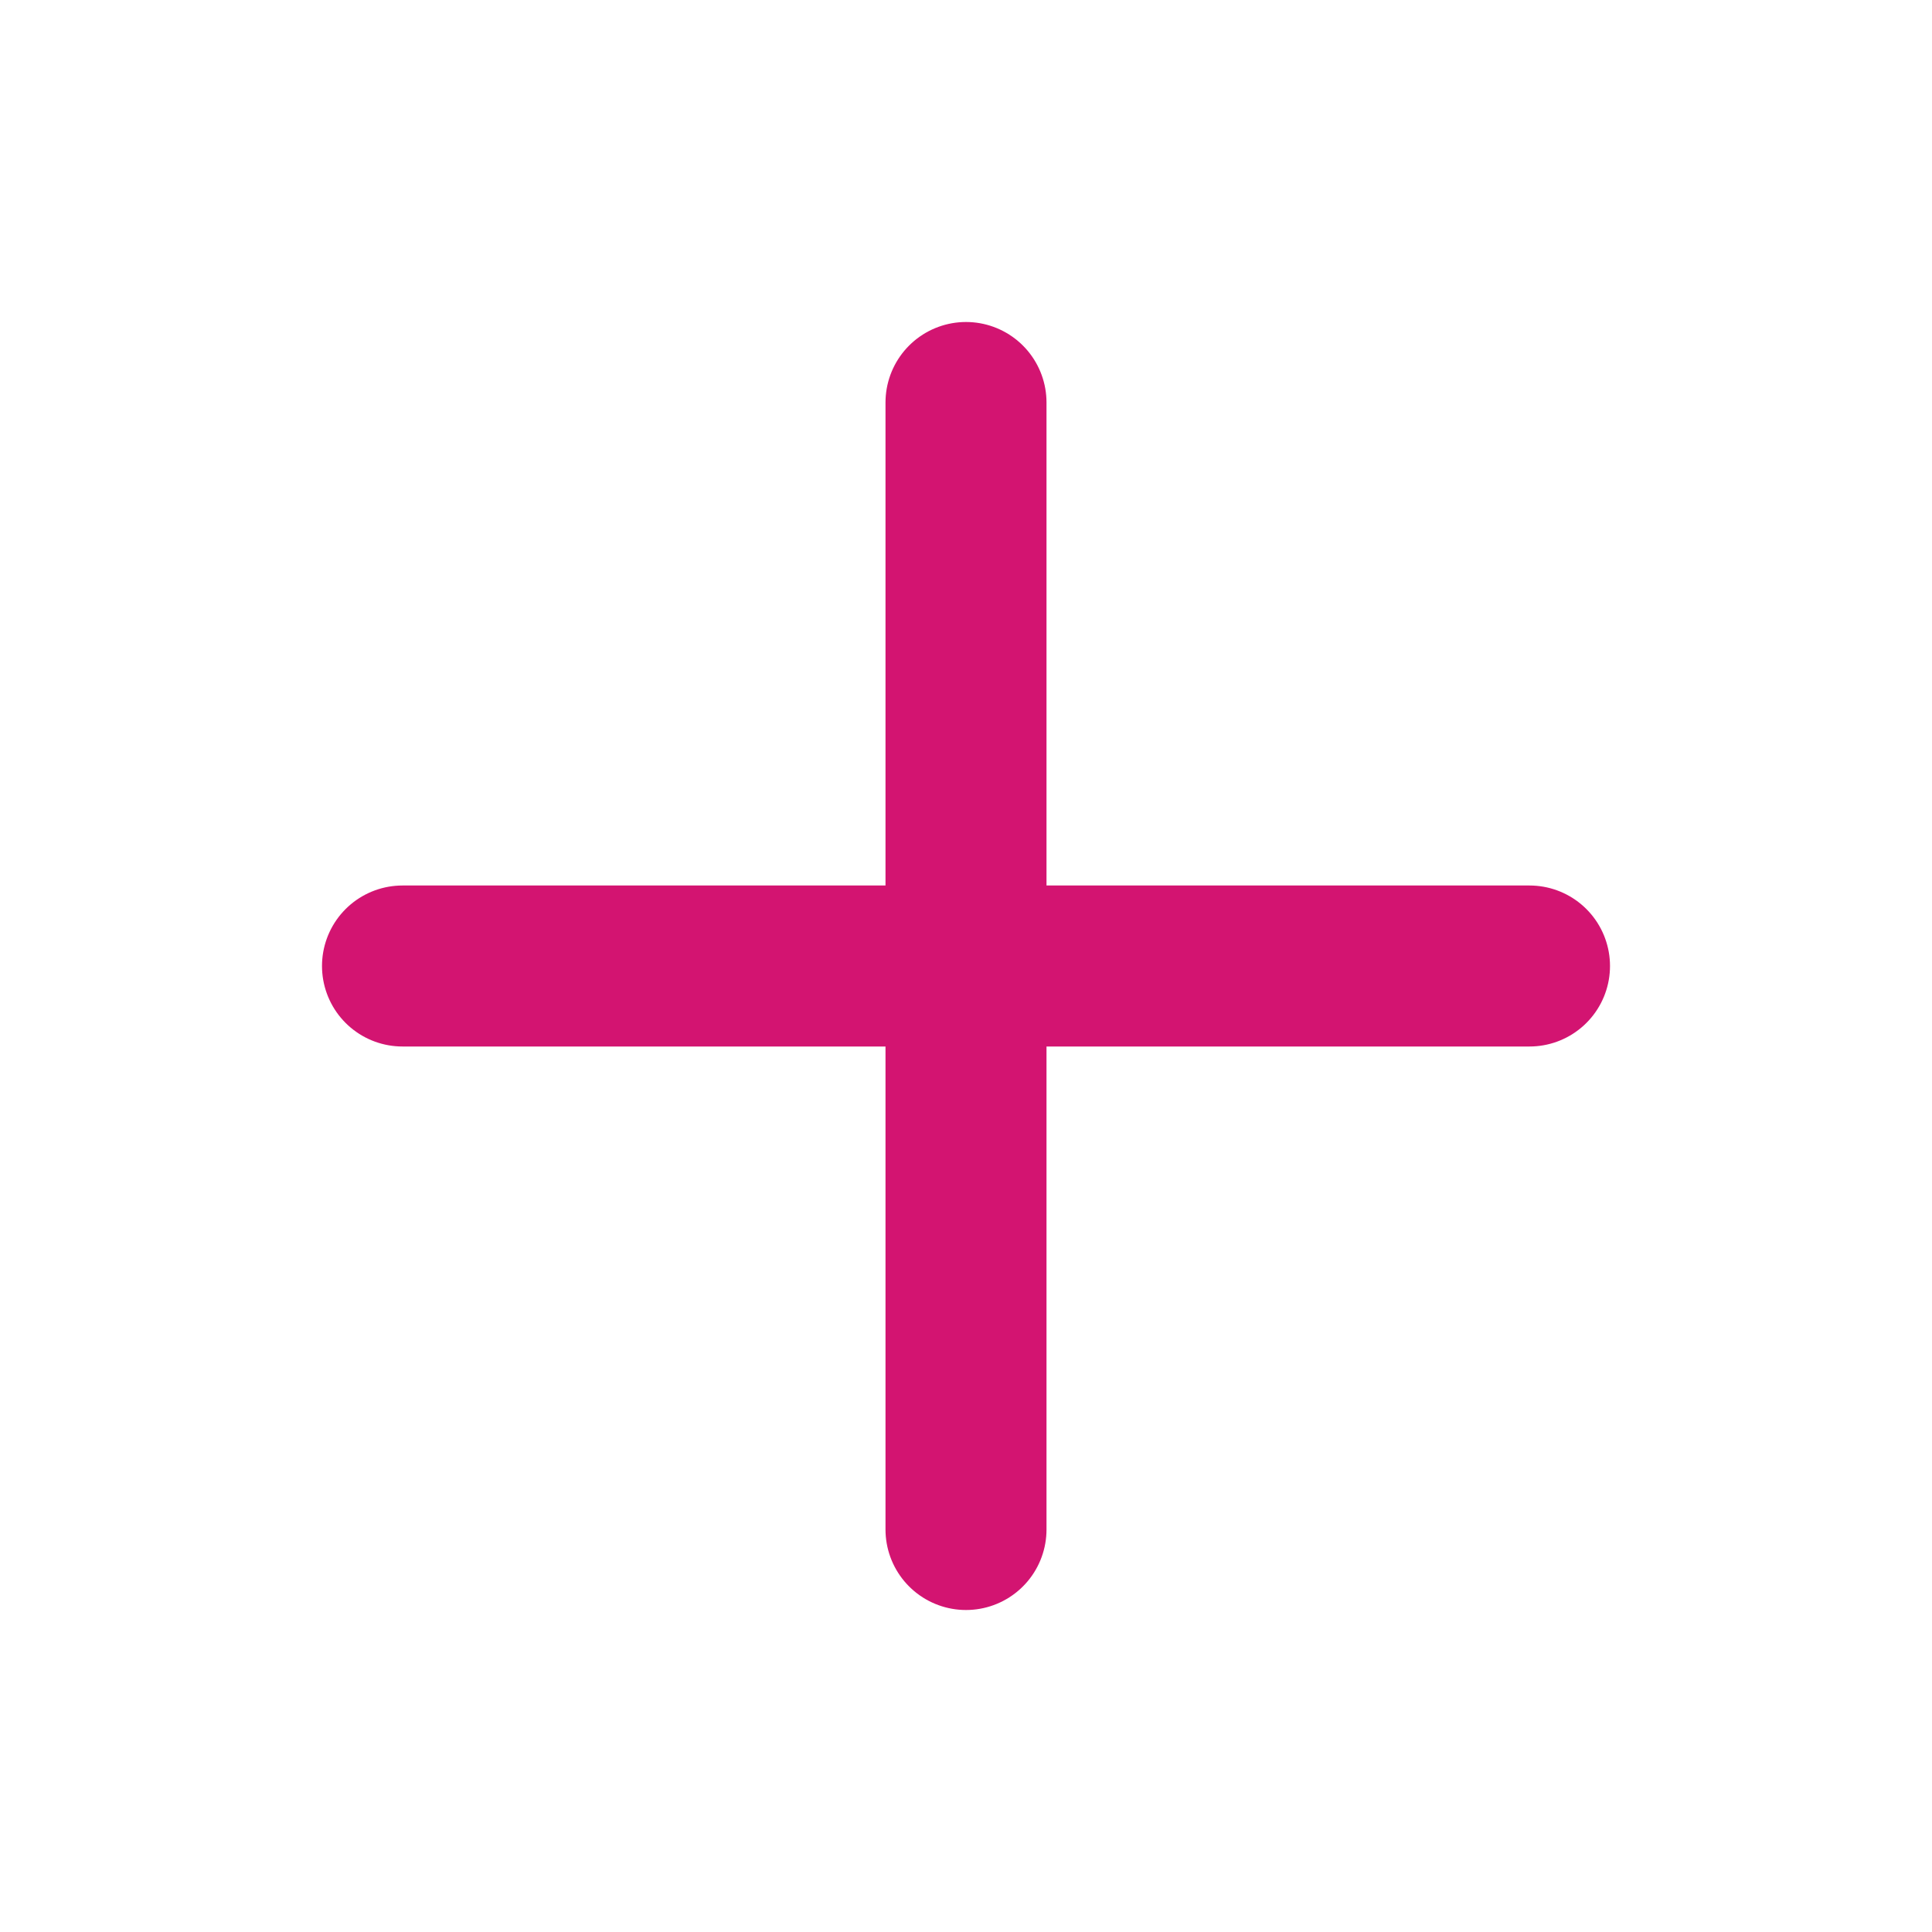
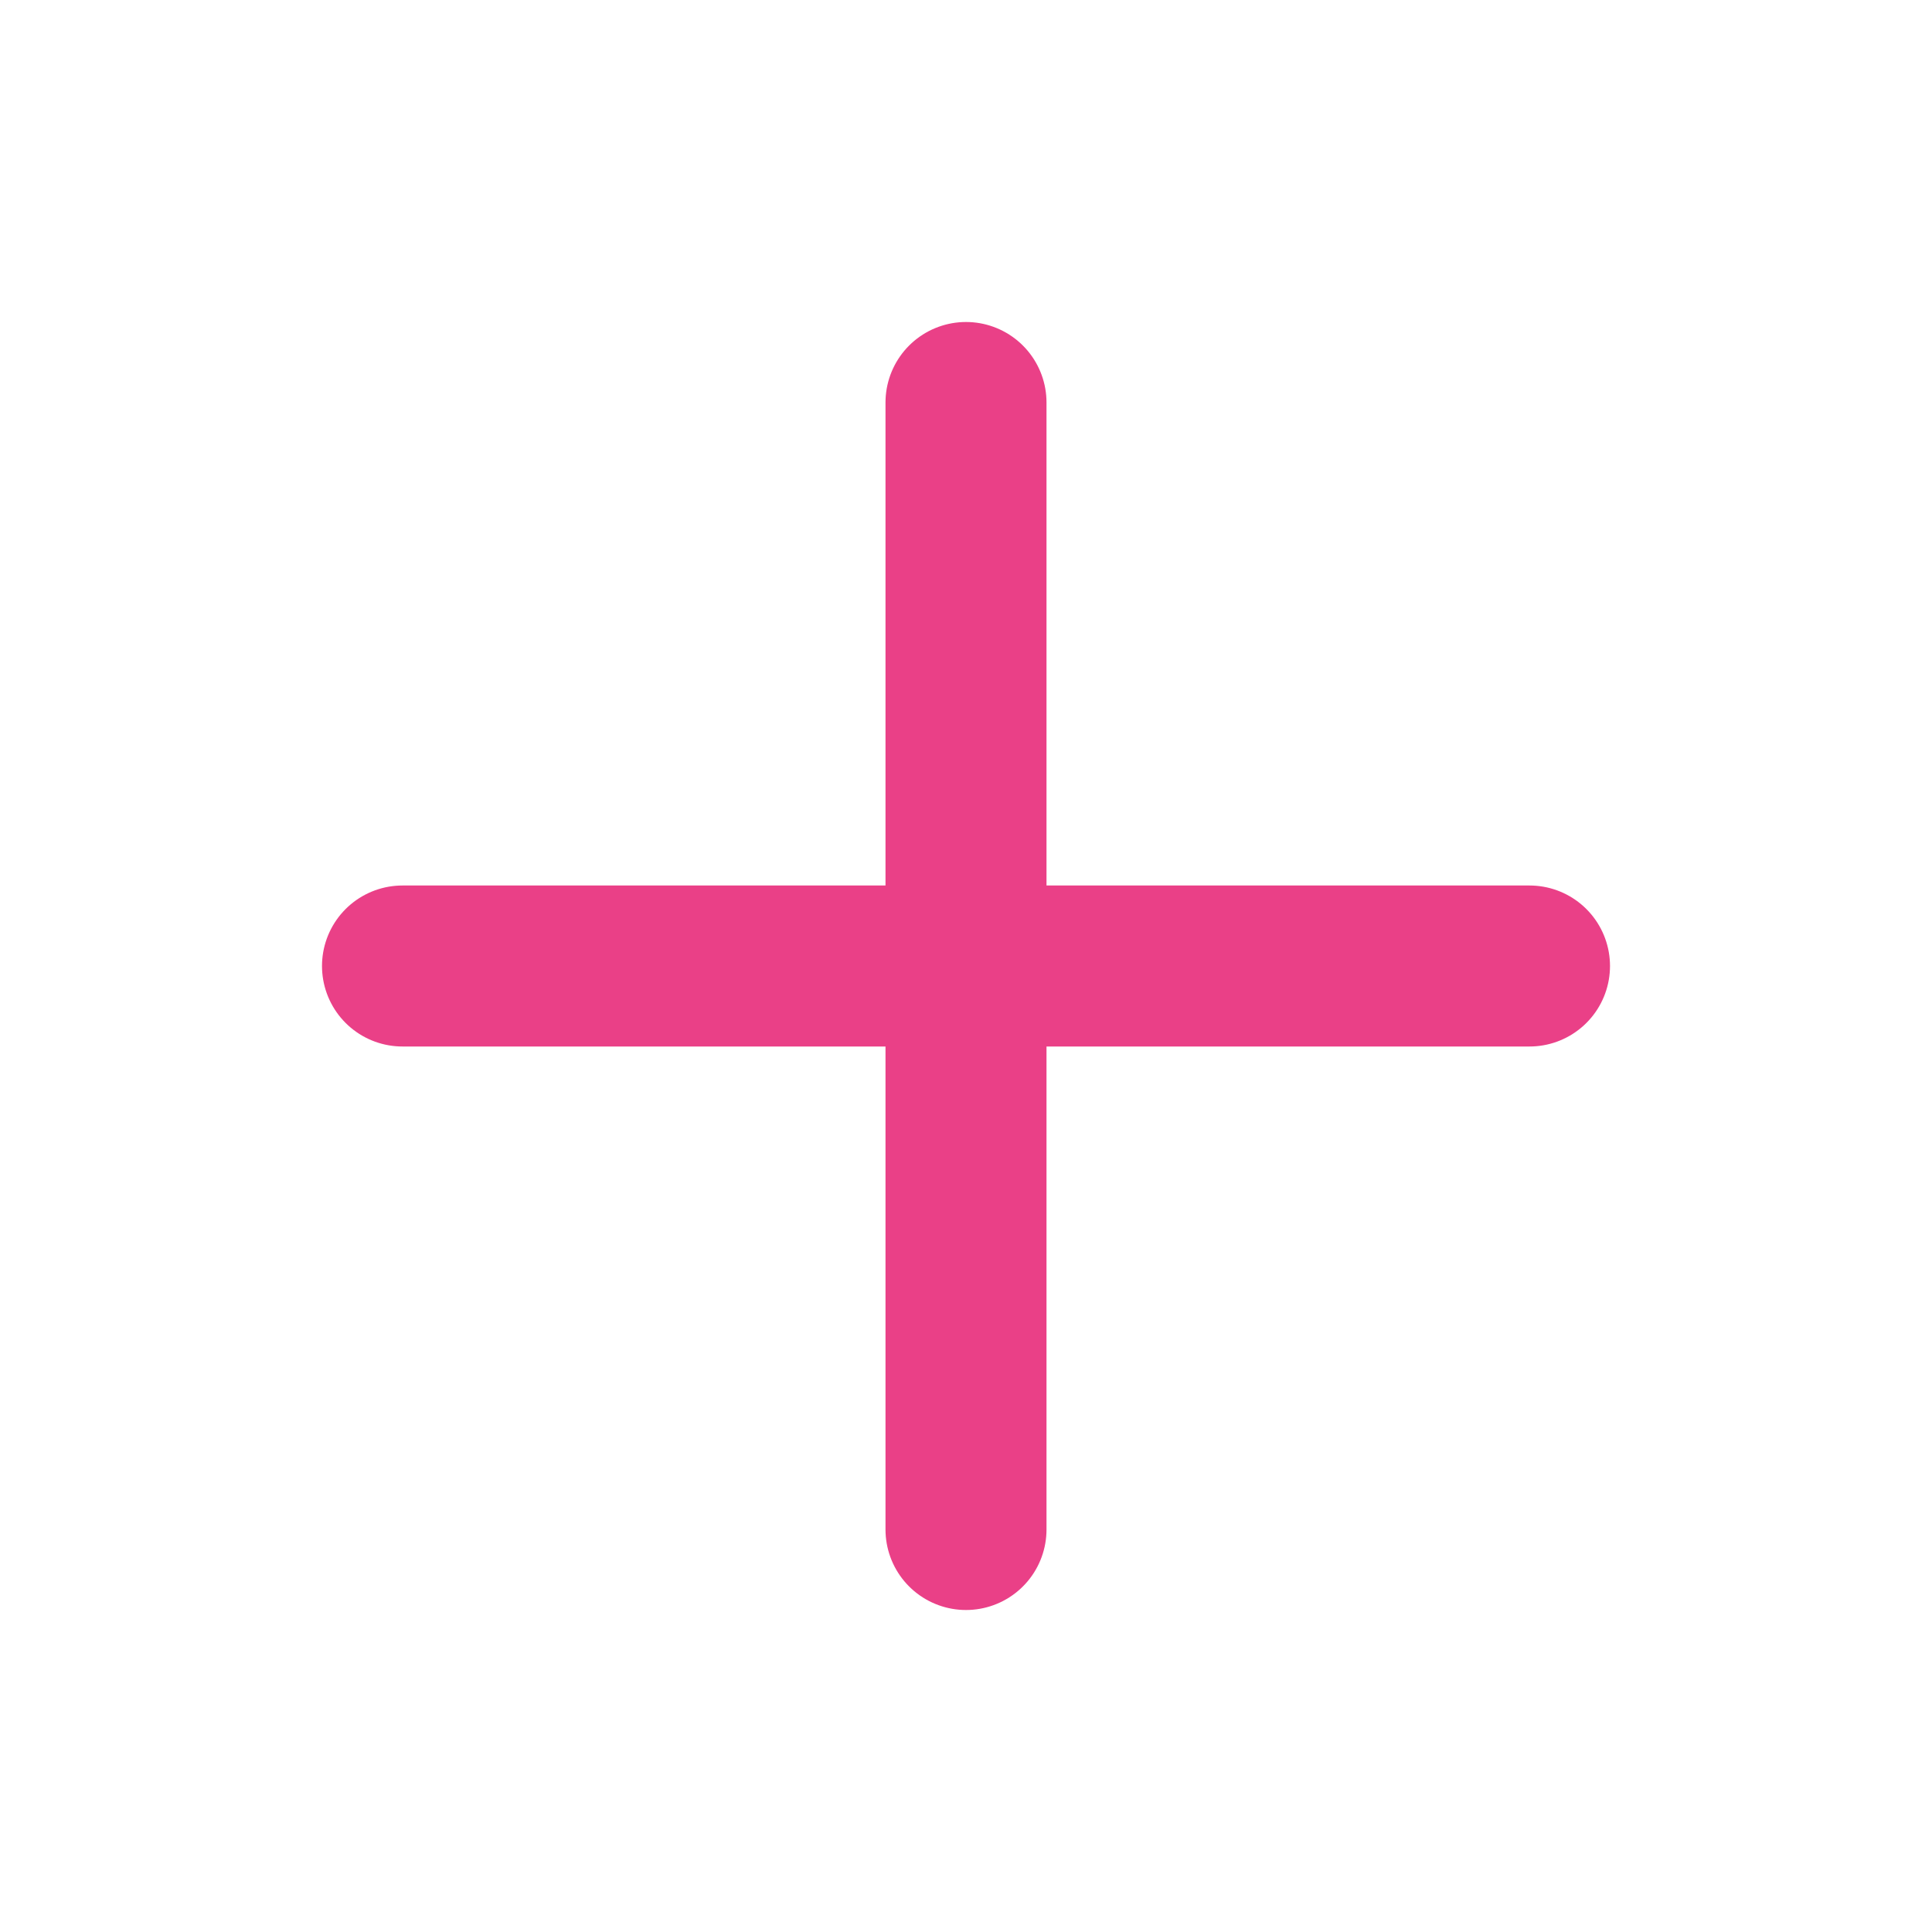
<svg xmlns="http://www.w3.org/2000/svg" preserveAspectRatio="none" overflow="visible" style="display: block;" width="24" height="24" viewBox="0 0 24 24" fill="none">
  <g id="Frame">
-     <path id="Vector" d="M5 12H19" stroke="#D31471" stroke-width="2" stroke-linecap="round" stroke-linejoin="round" />
-     <path id="Vector_2" d="M12 5V19" stroke="#D31471" stroke-width="2" stroke-linecap="round" stroke-linejoin="round" />
+     <path id="Vector" d="M5 12H19" stroke="#EA4087" stroke-width="2" stroke-linecap="round" stroke-linejoin="round" />
+     <path id="Vector_2" d="M12 5V19" stroke="#EA4087" stroke-width="2" stroke-linecap="round" stroke-linejoin="round" />
  </g>
</svg>
